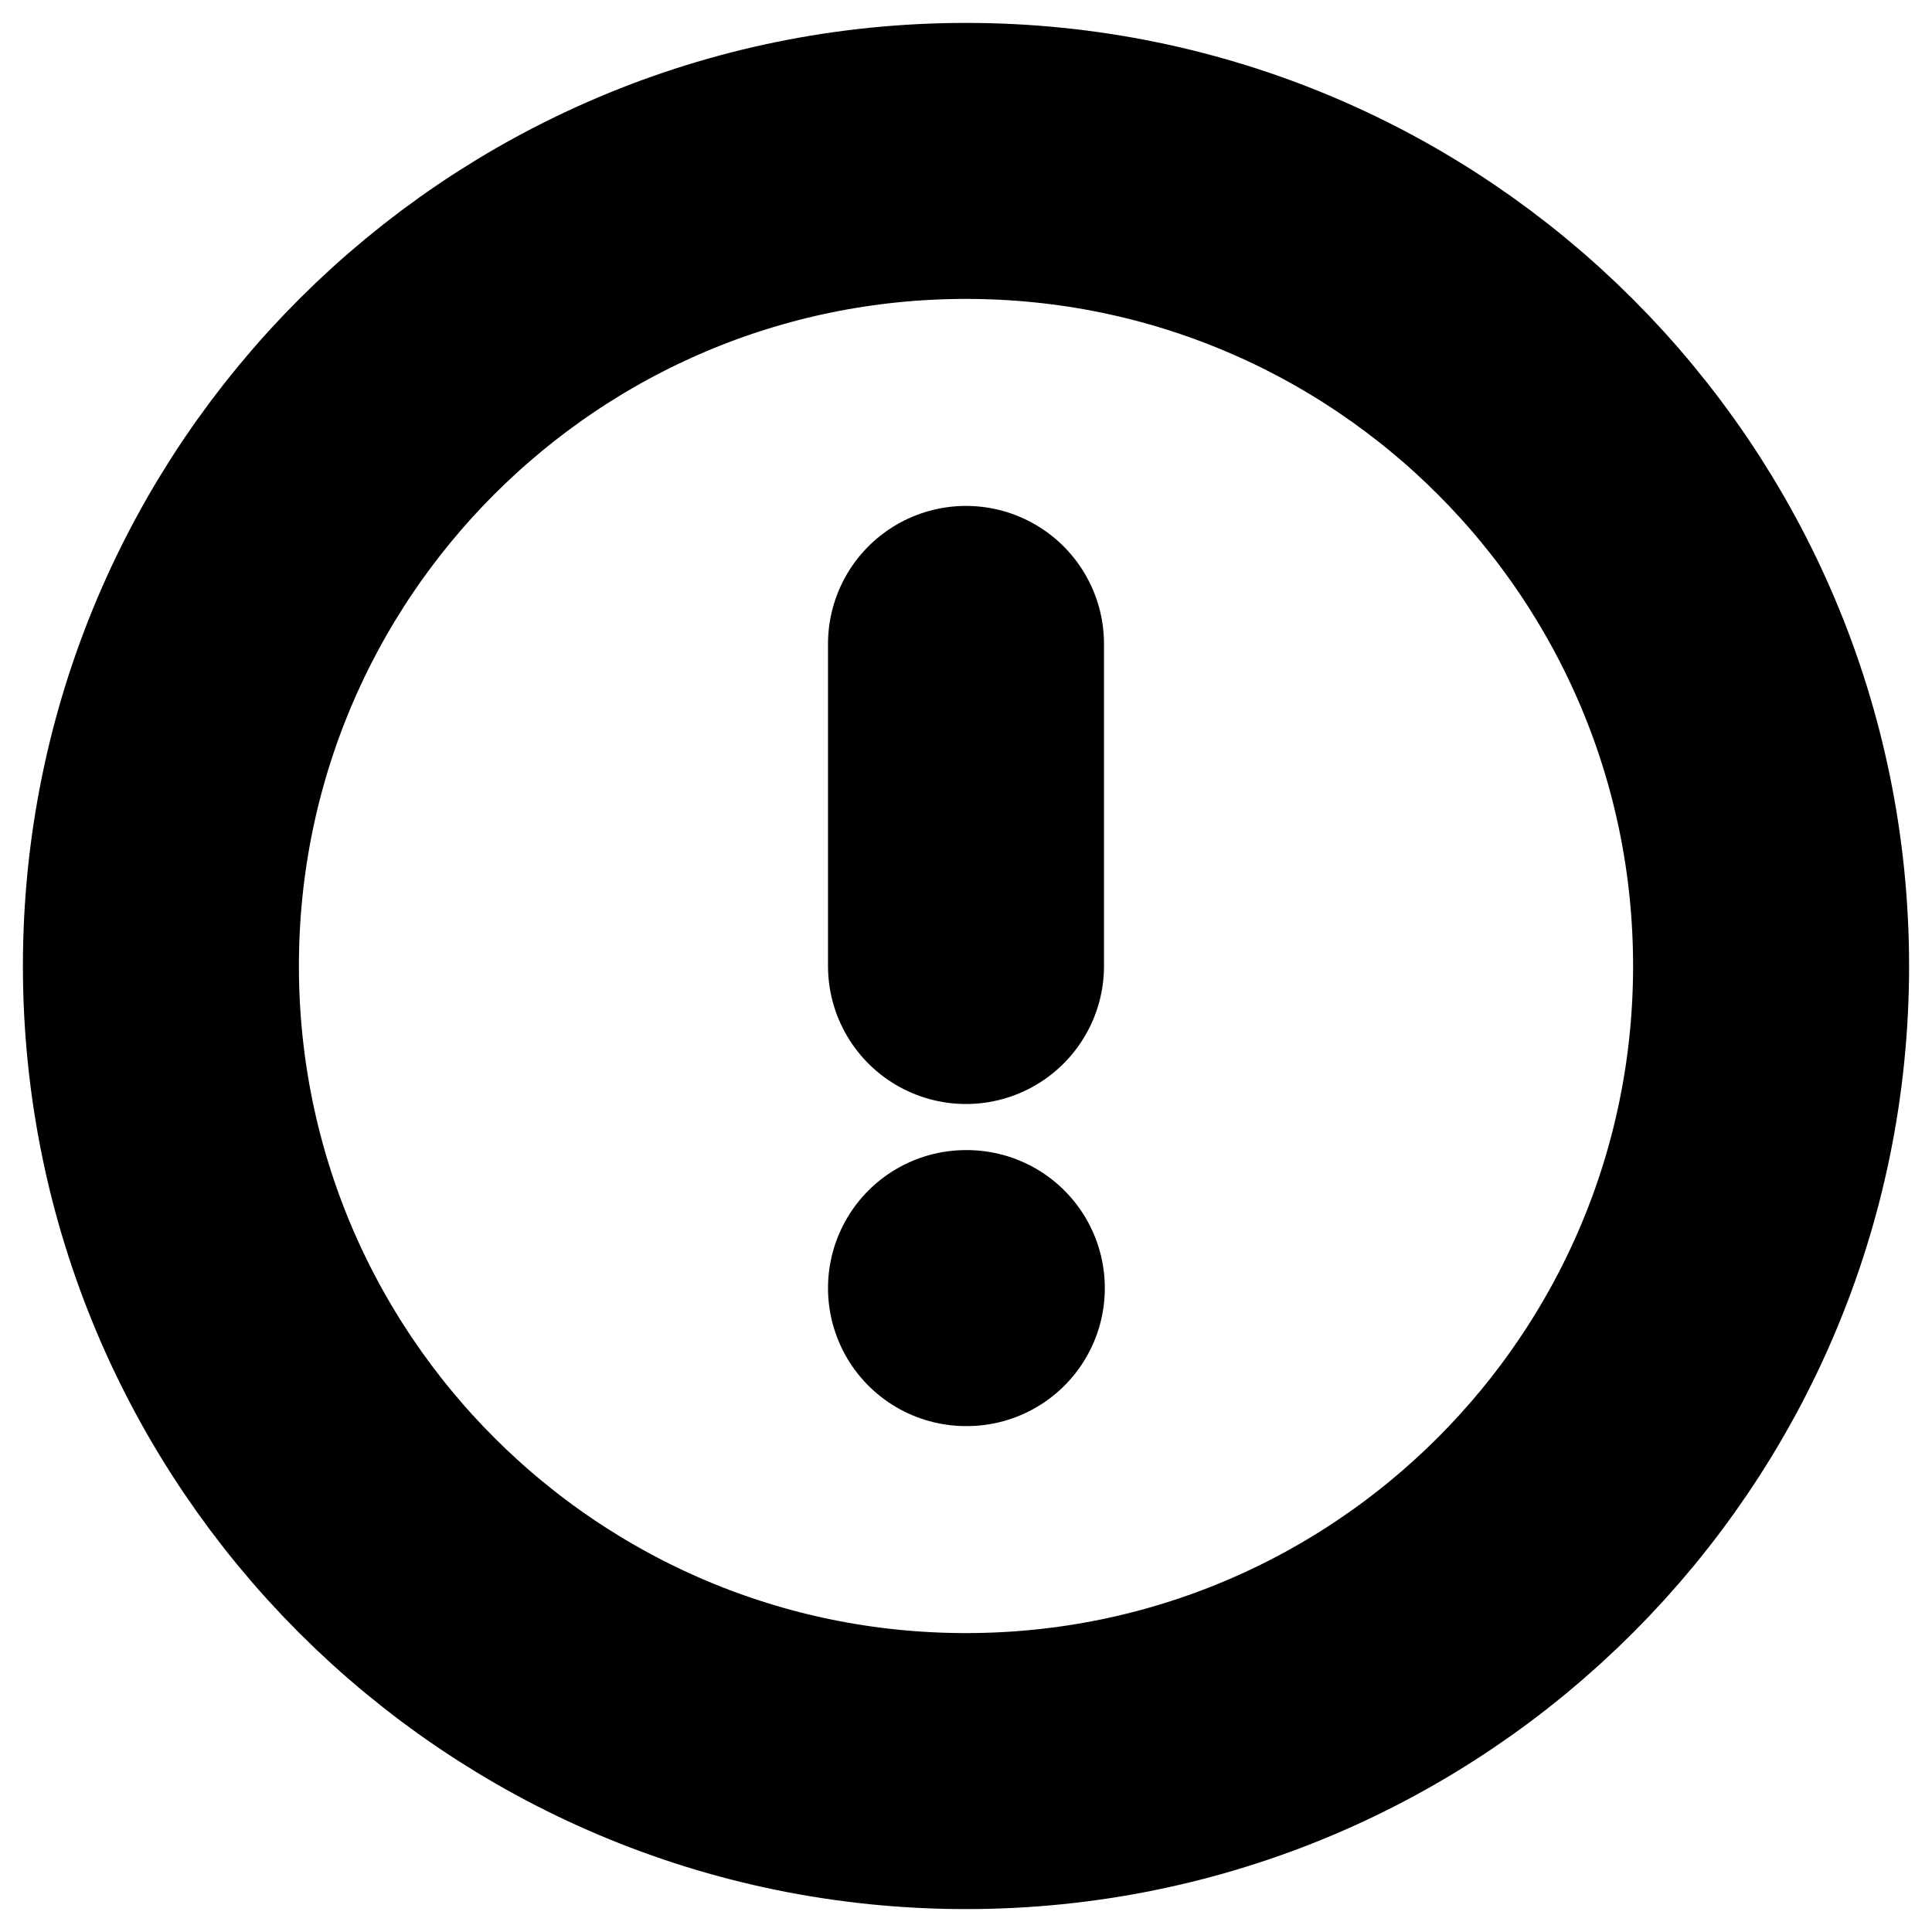
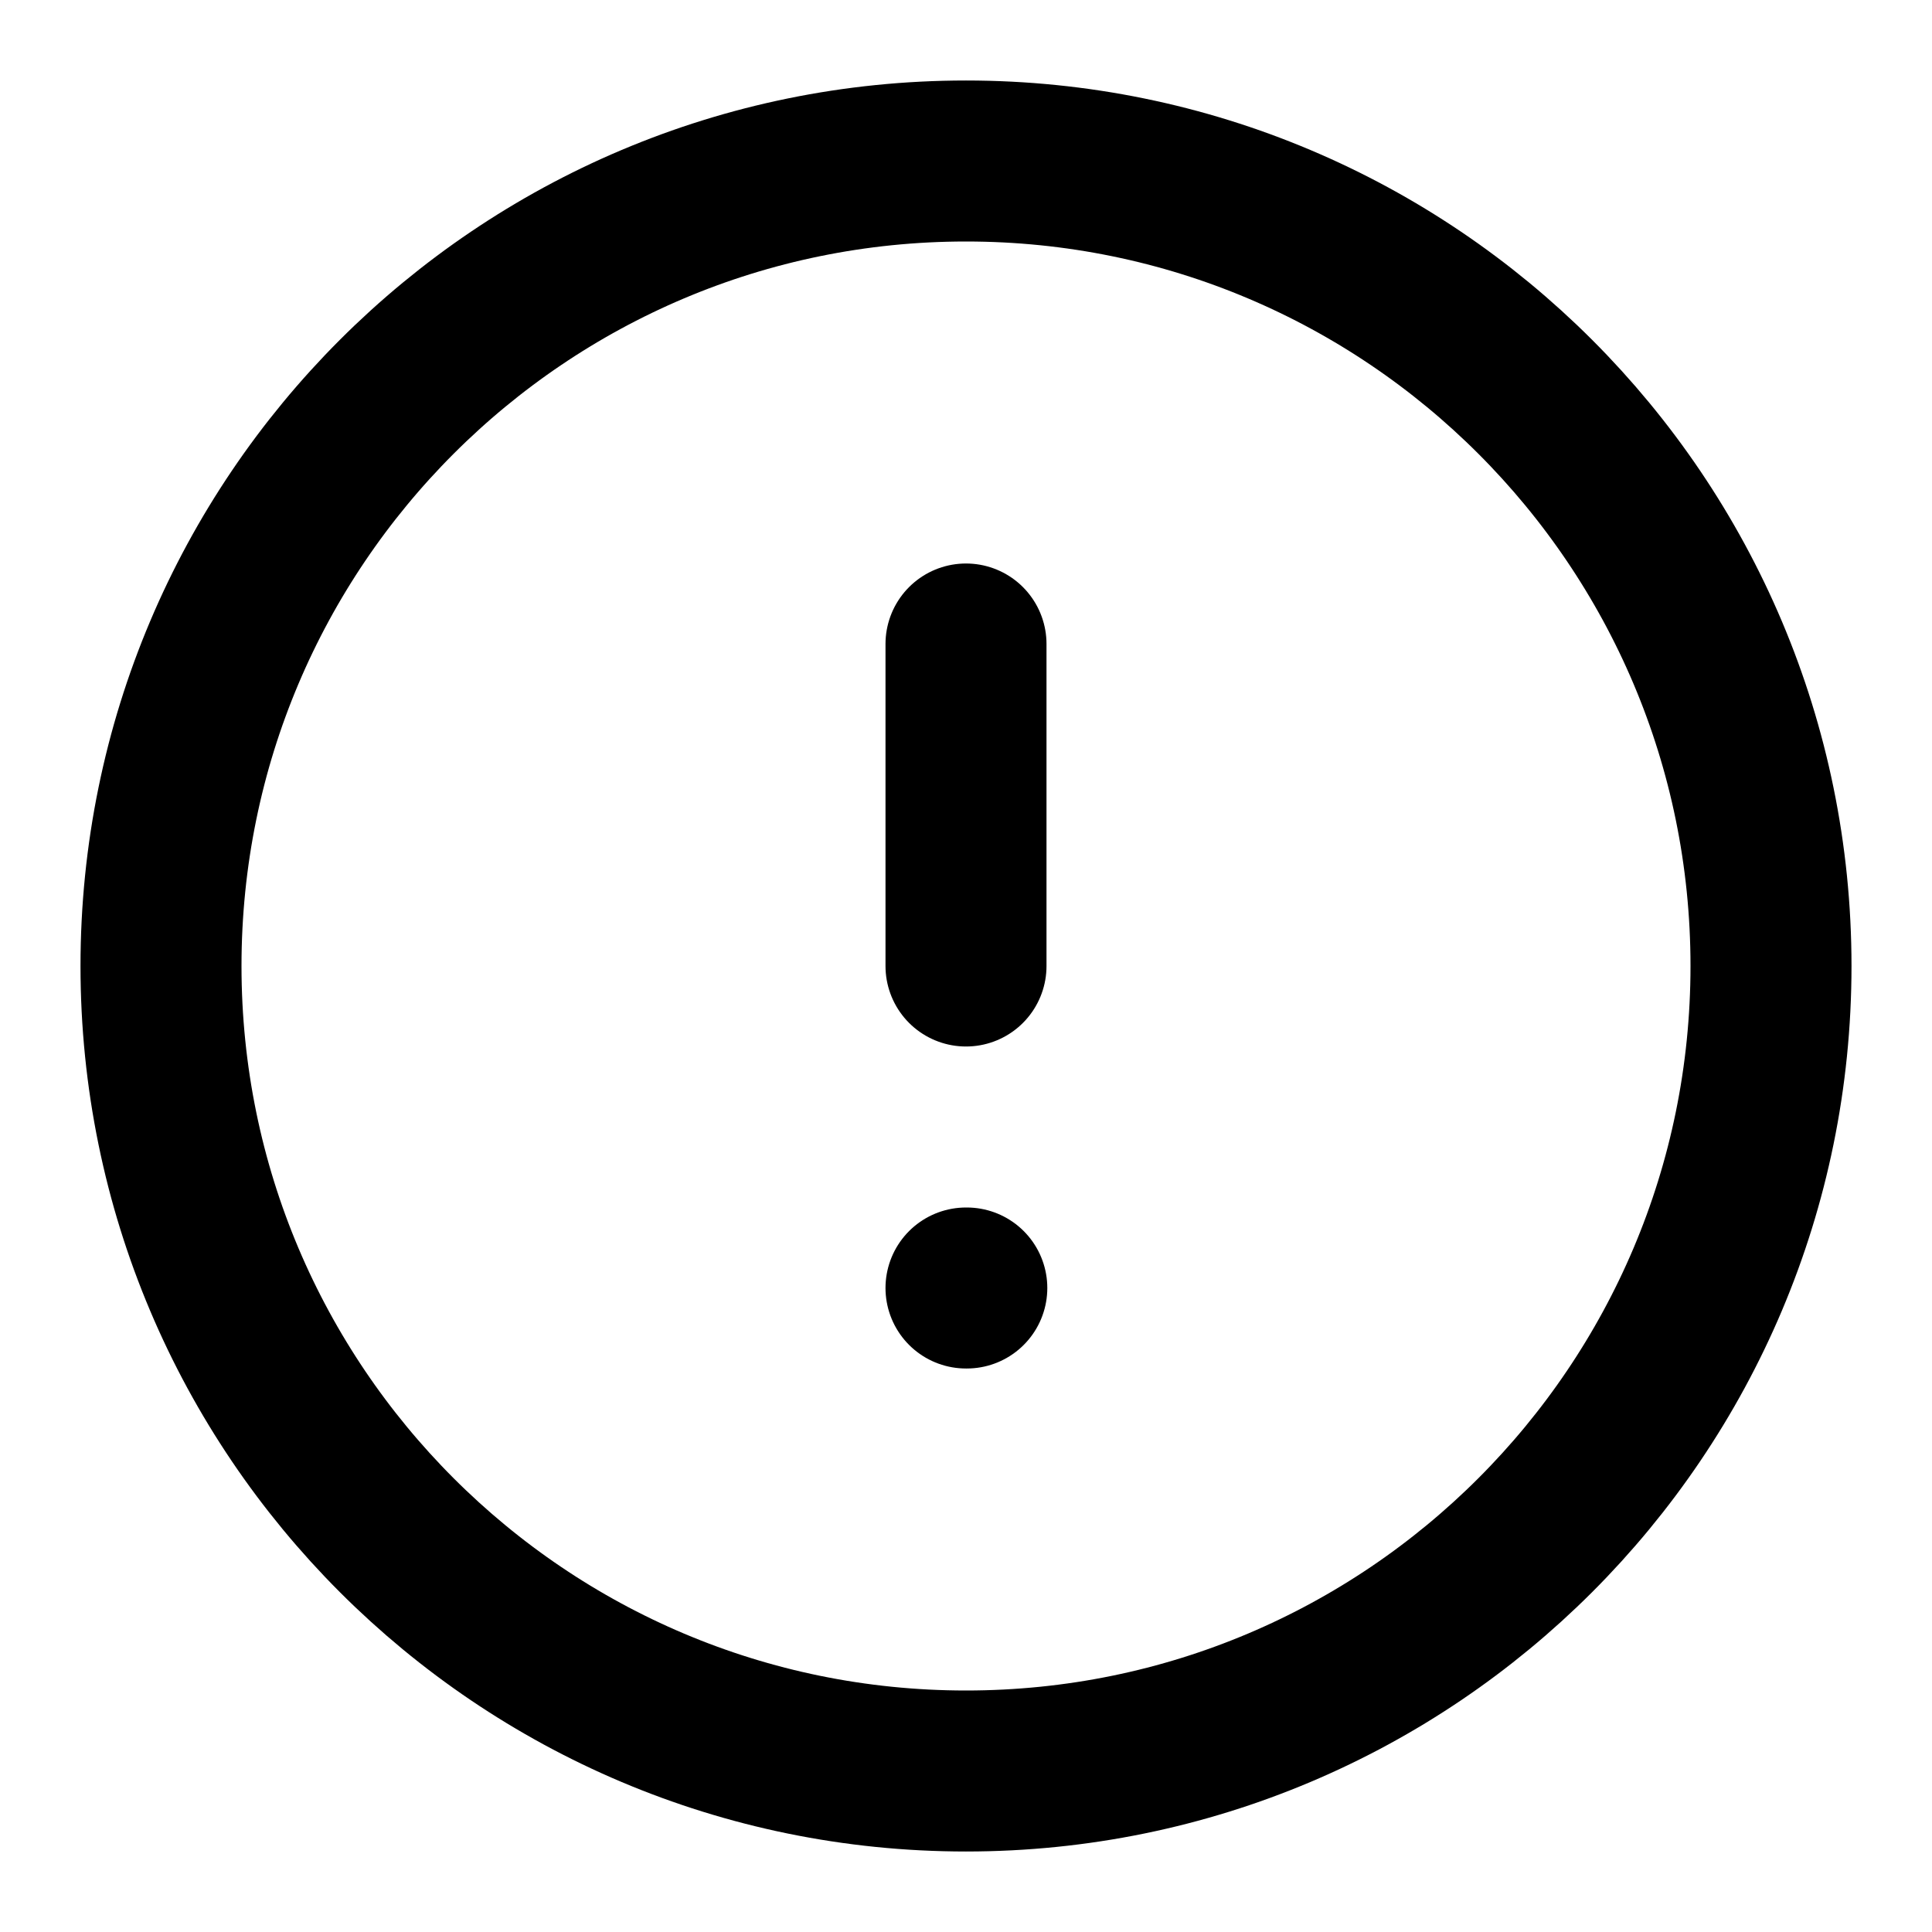
- <svg xmlns="http://www.w3.org/2000/svg" width="14" height="14" viewBox="0 0 14 14" fill="none">
-   <path d="M7 4.666V7M7 9.334H7.006M12.834 7C12.834 10.222 10.222 12.834 7 12.834C3.778 12.834 1.166 10.222 1.166 7C1.166 3.778 3.778 1.166 7 1.166C10.222 1.166 12.834 3.778 12.834 7Z" stroke="currentColor" stroke-width="2" stroke-linecap="round" />
+ <svg xmlns="http://www.w3.org/2000/svg" width="24" height="24" viewBox="0 0 24 24" fill="none" stroke="currentColor" stroke-width="2" stroke-linecap="round" stroke-linejoin="round">
+   <circle cx="12" cy="12" r="10" />
+   <line x1="12" x2="12" y1="8" y2="12" />
+   <line x1="12" x2="12.01" y1="16" y2="16" />
</svg>
